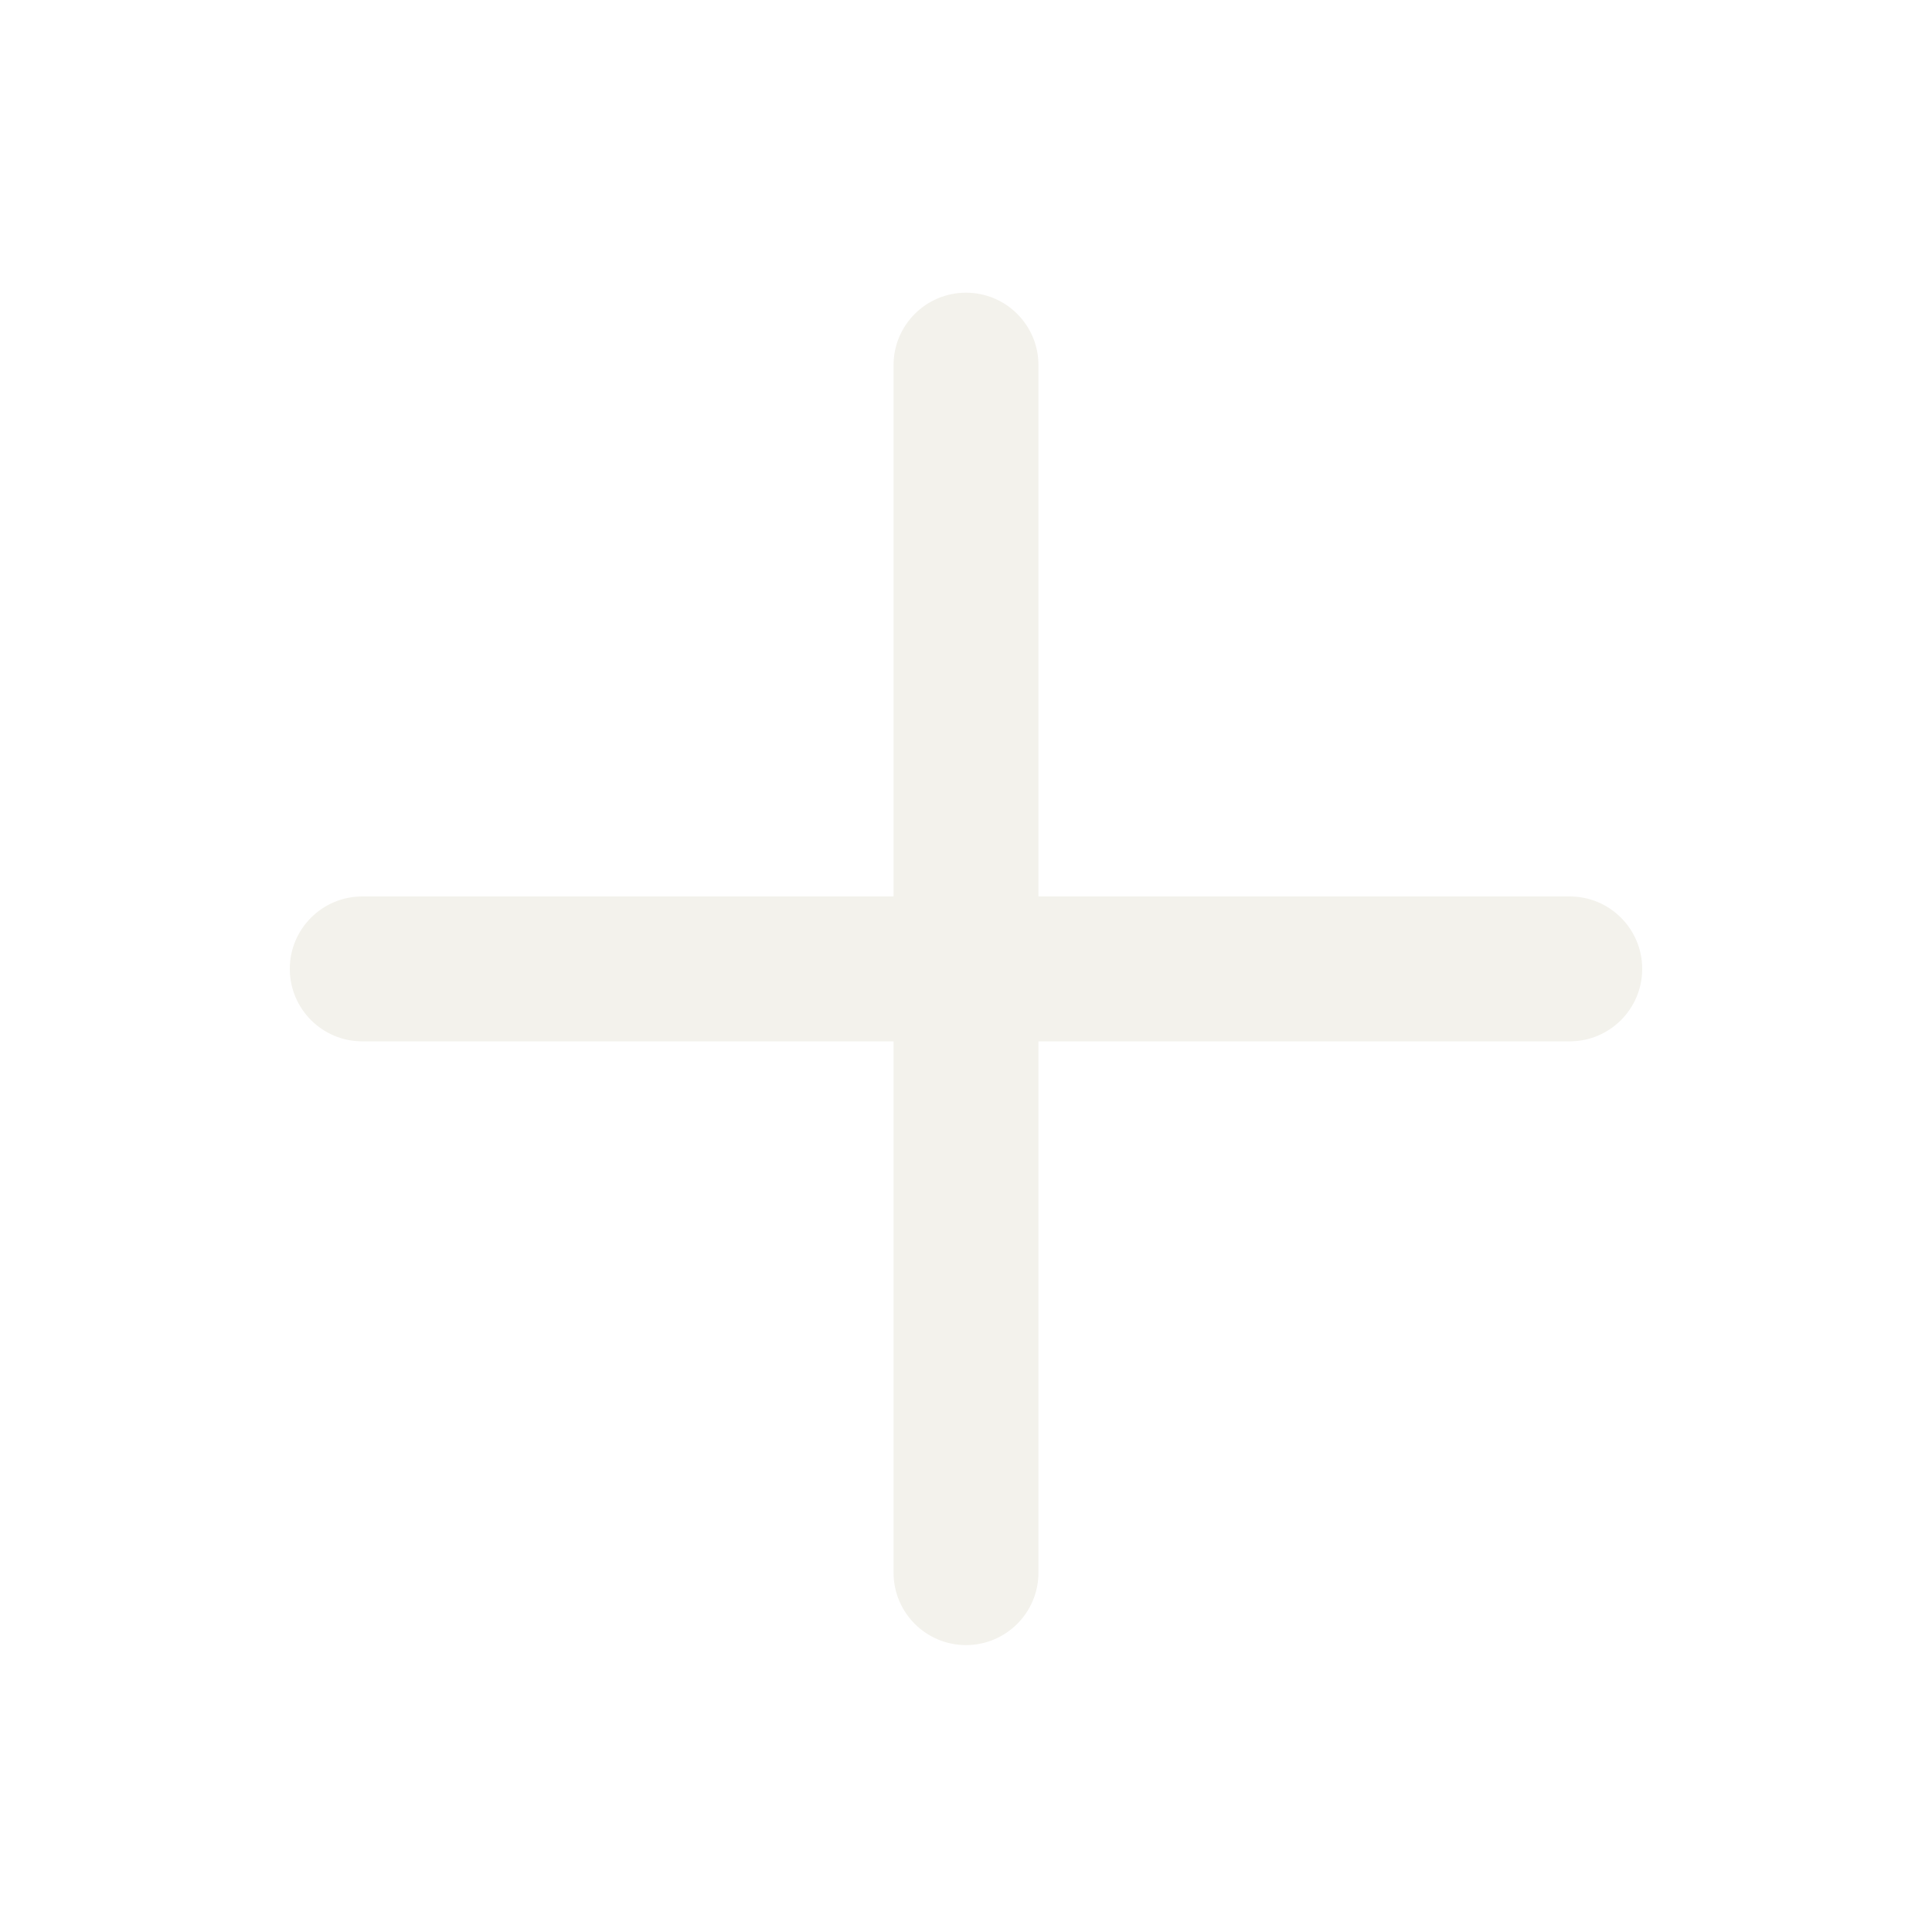
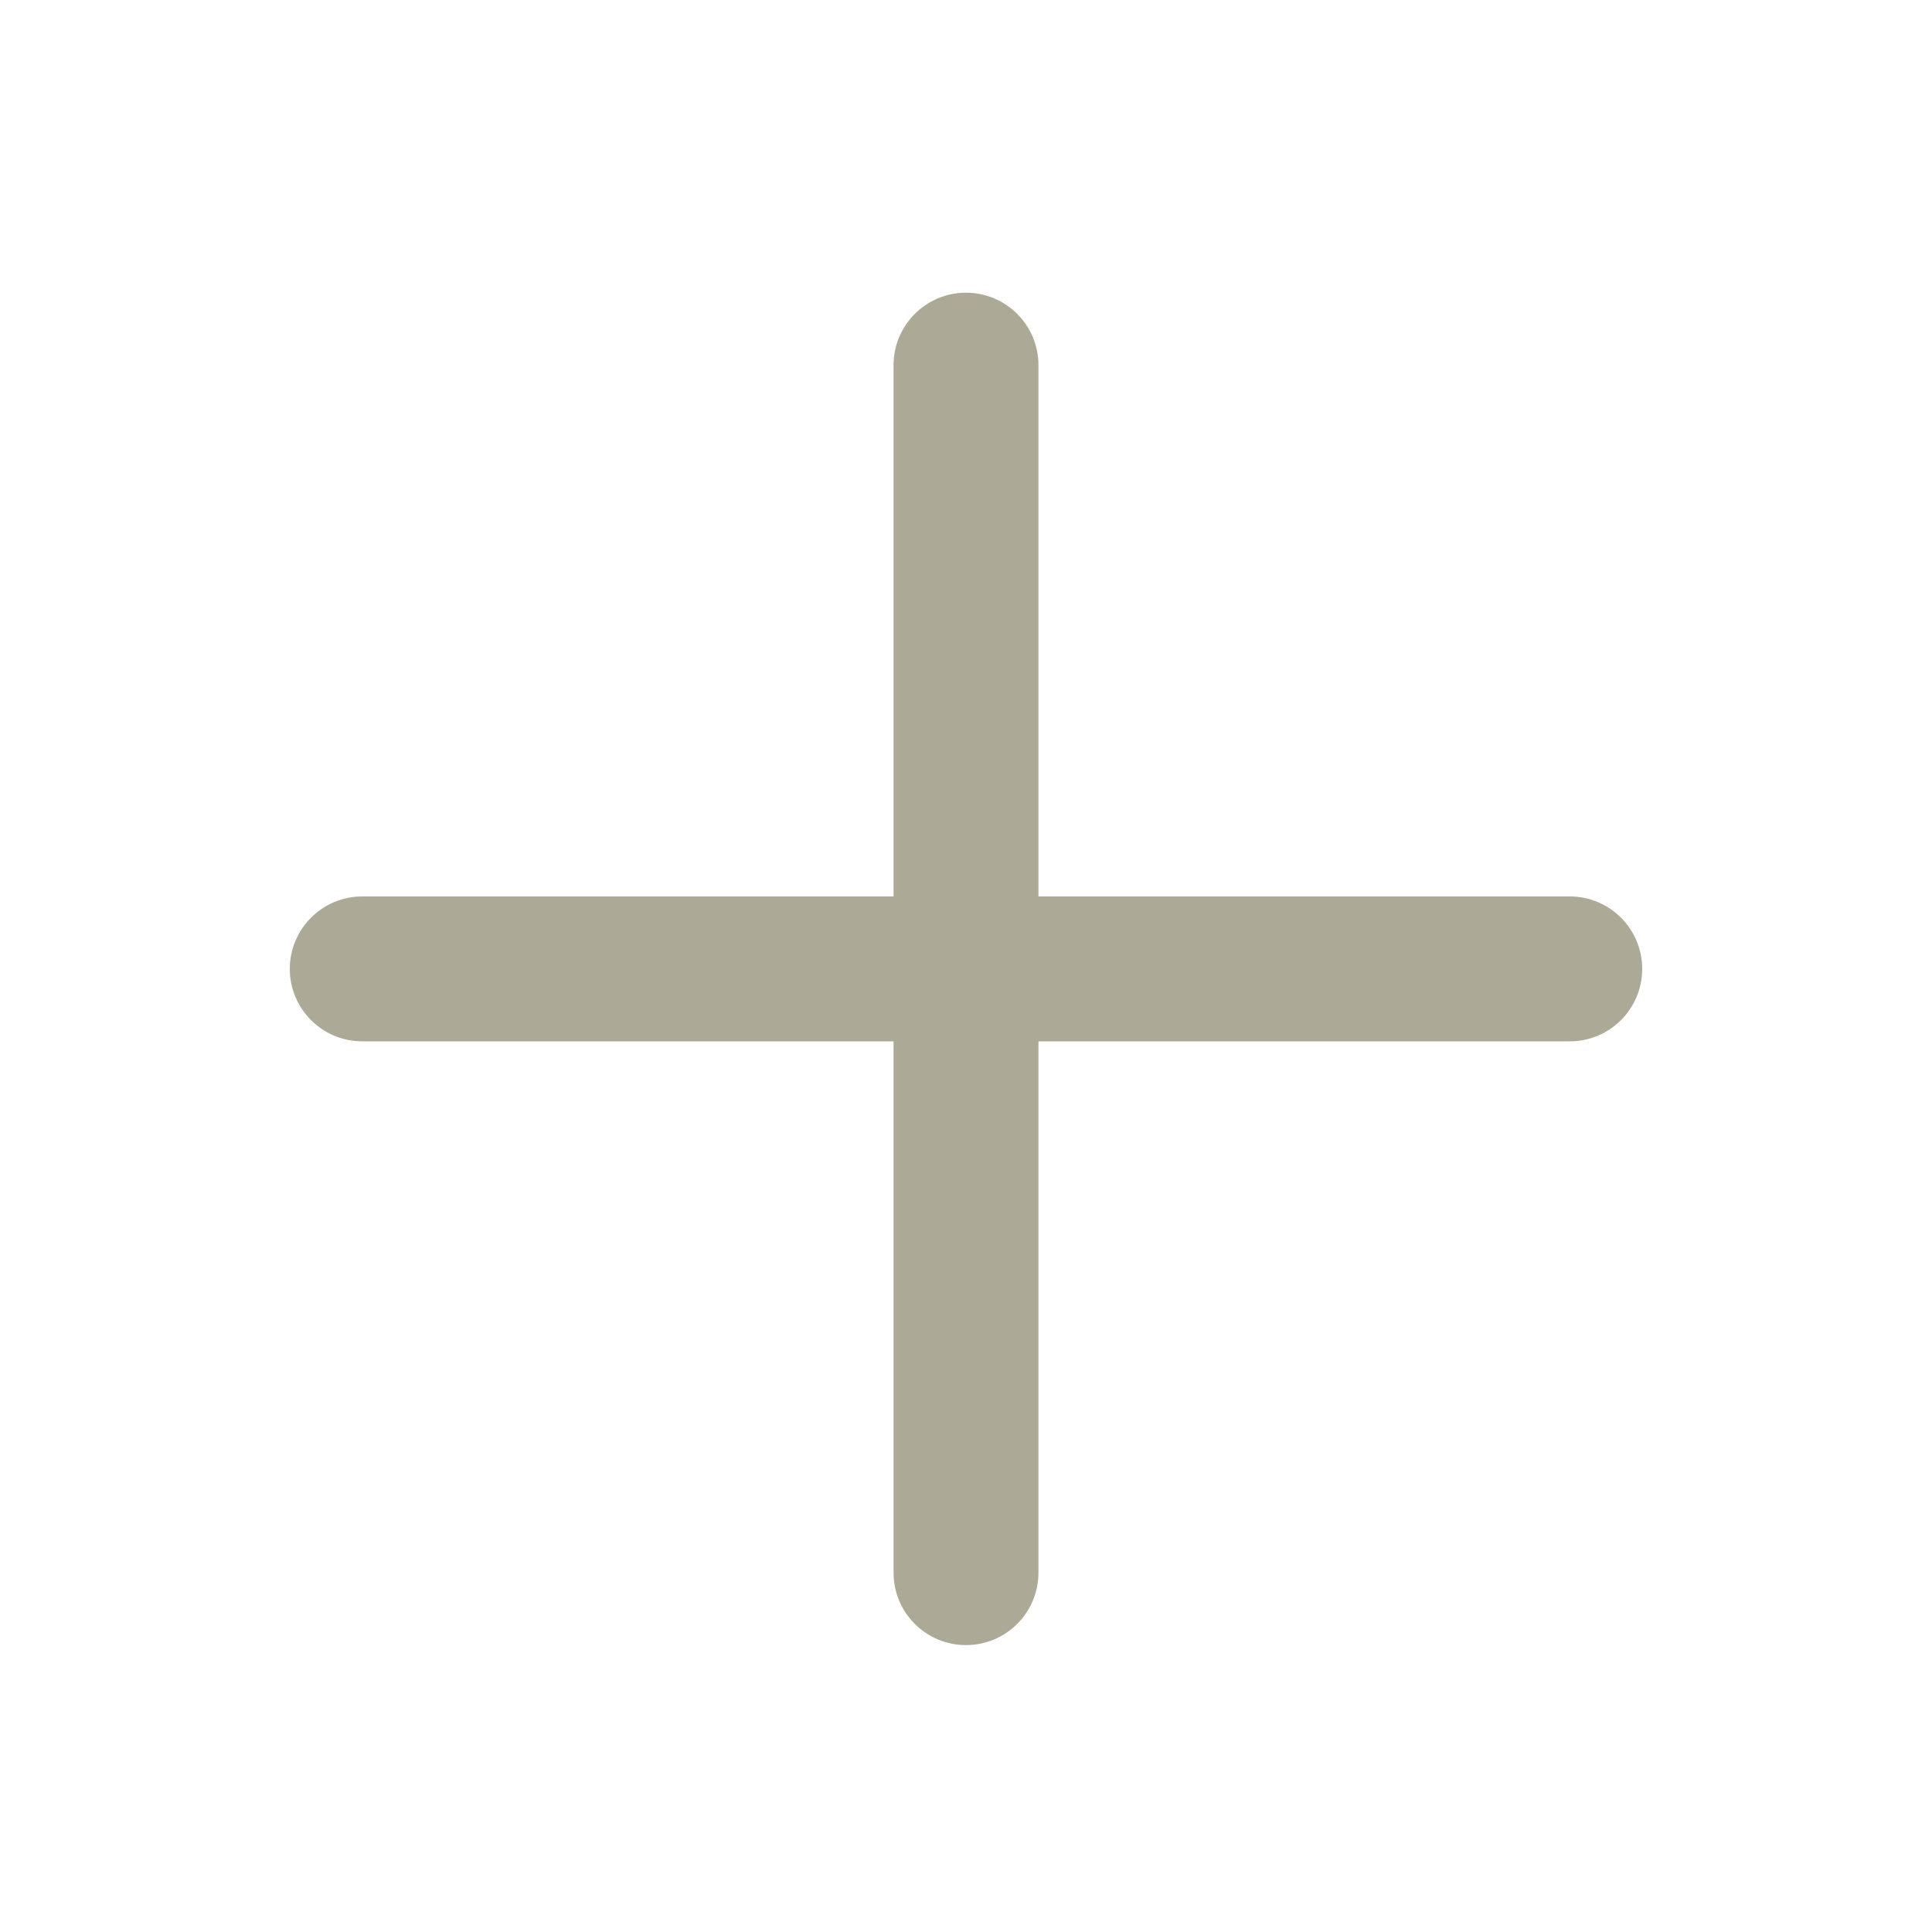
<svg xmlns="http://www.w3.org/2000/svg" width="20" height="20" viewBox="0 0 20 20" fill="none">
-   <rect x="9.25" y="3.03" width="1.5" height="14" rx="0.75" fill="#F3F2EC" />
-   <path d="M16.25 9.28C16.664 9.28 17 9.616 17 10.03C17 10.444 16.664 10.78 16.25 10.78H3.75C3.336 10.78 3 10.444 3 10.03C3 9.616 3.336 9.28 3.75 9.28H16.25Z" fill="#F3F2EC" />
+   <rect x="9.25" y="3.03" width="1.5" height="14" rx="0.75" fill="#ACA996" />
+   <path d="M16.25 9.28C16.664 9.28 17 9.616 17 10.03C17 10.444 16.664 10.78 16.25 10.78H3.75C3.336 10.78 3 10.444 3 10.03C3 9.616 3.336 9.28 3.75 9.28H16.25Z" fill="#ACA996" />
</svg>
